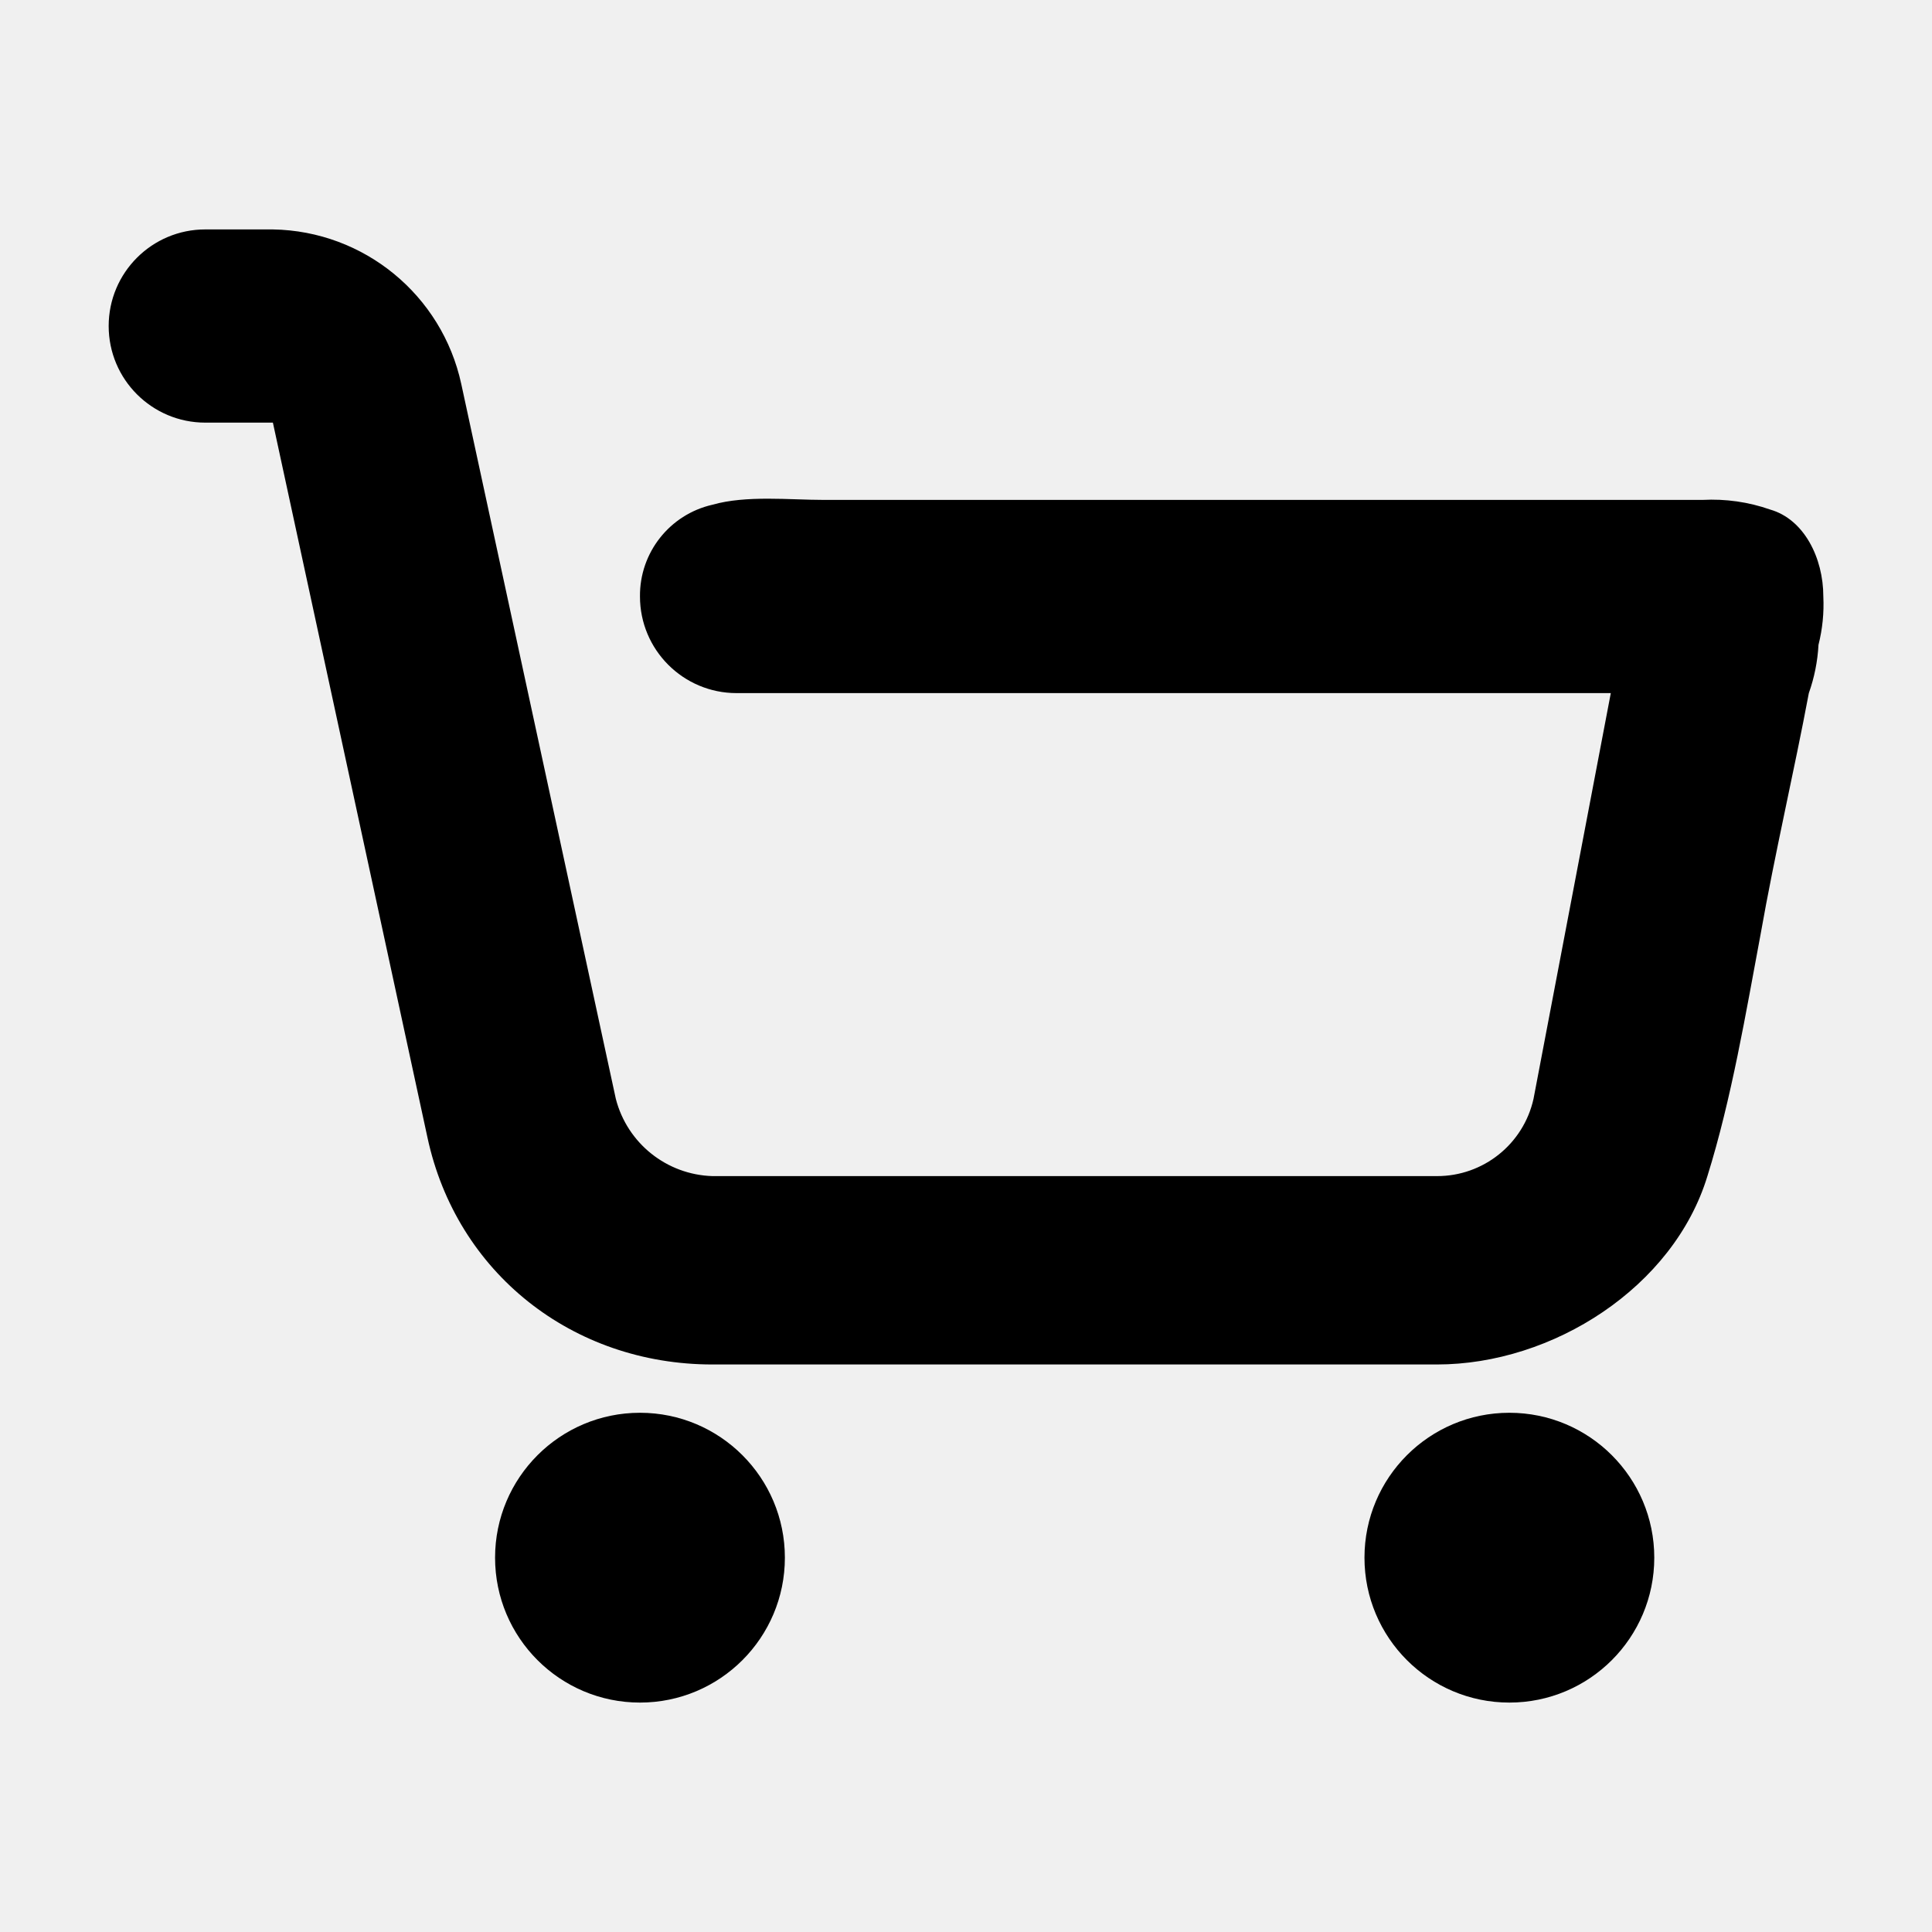
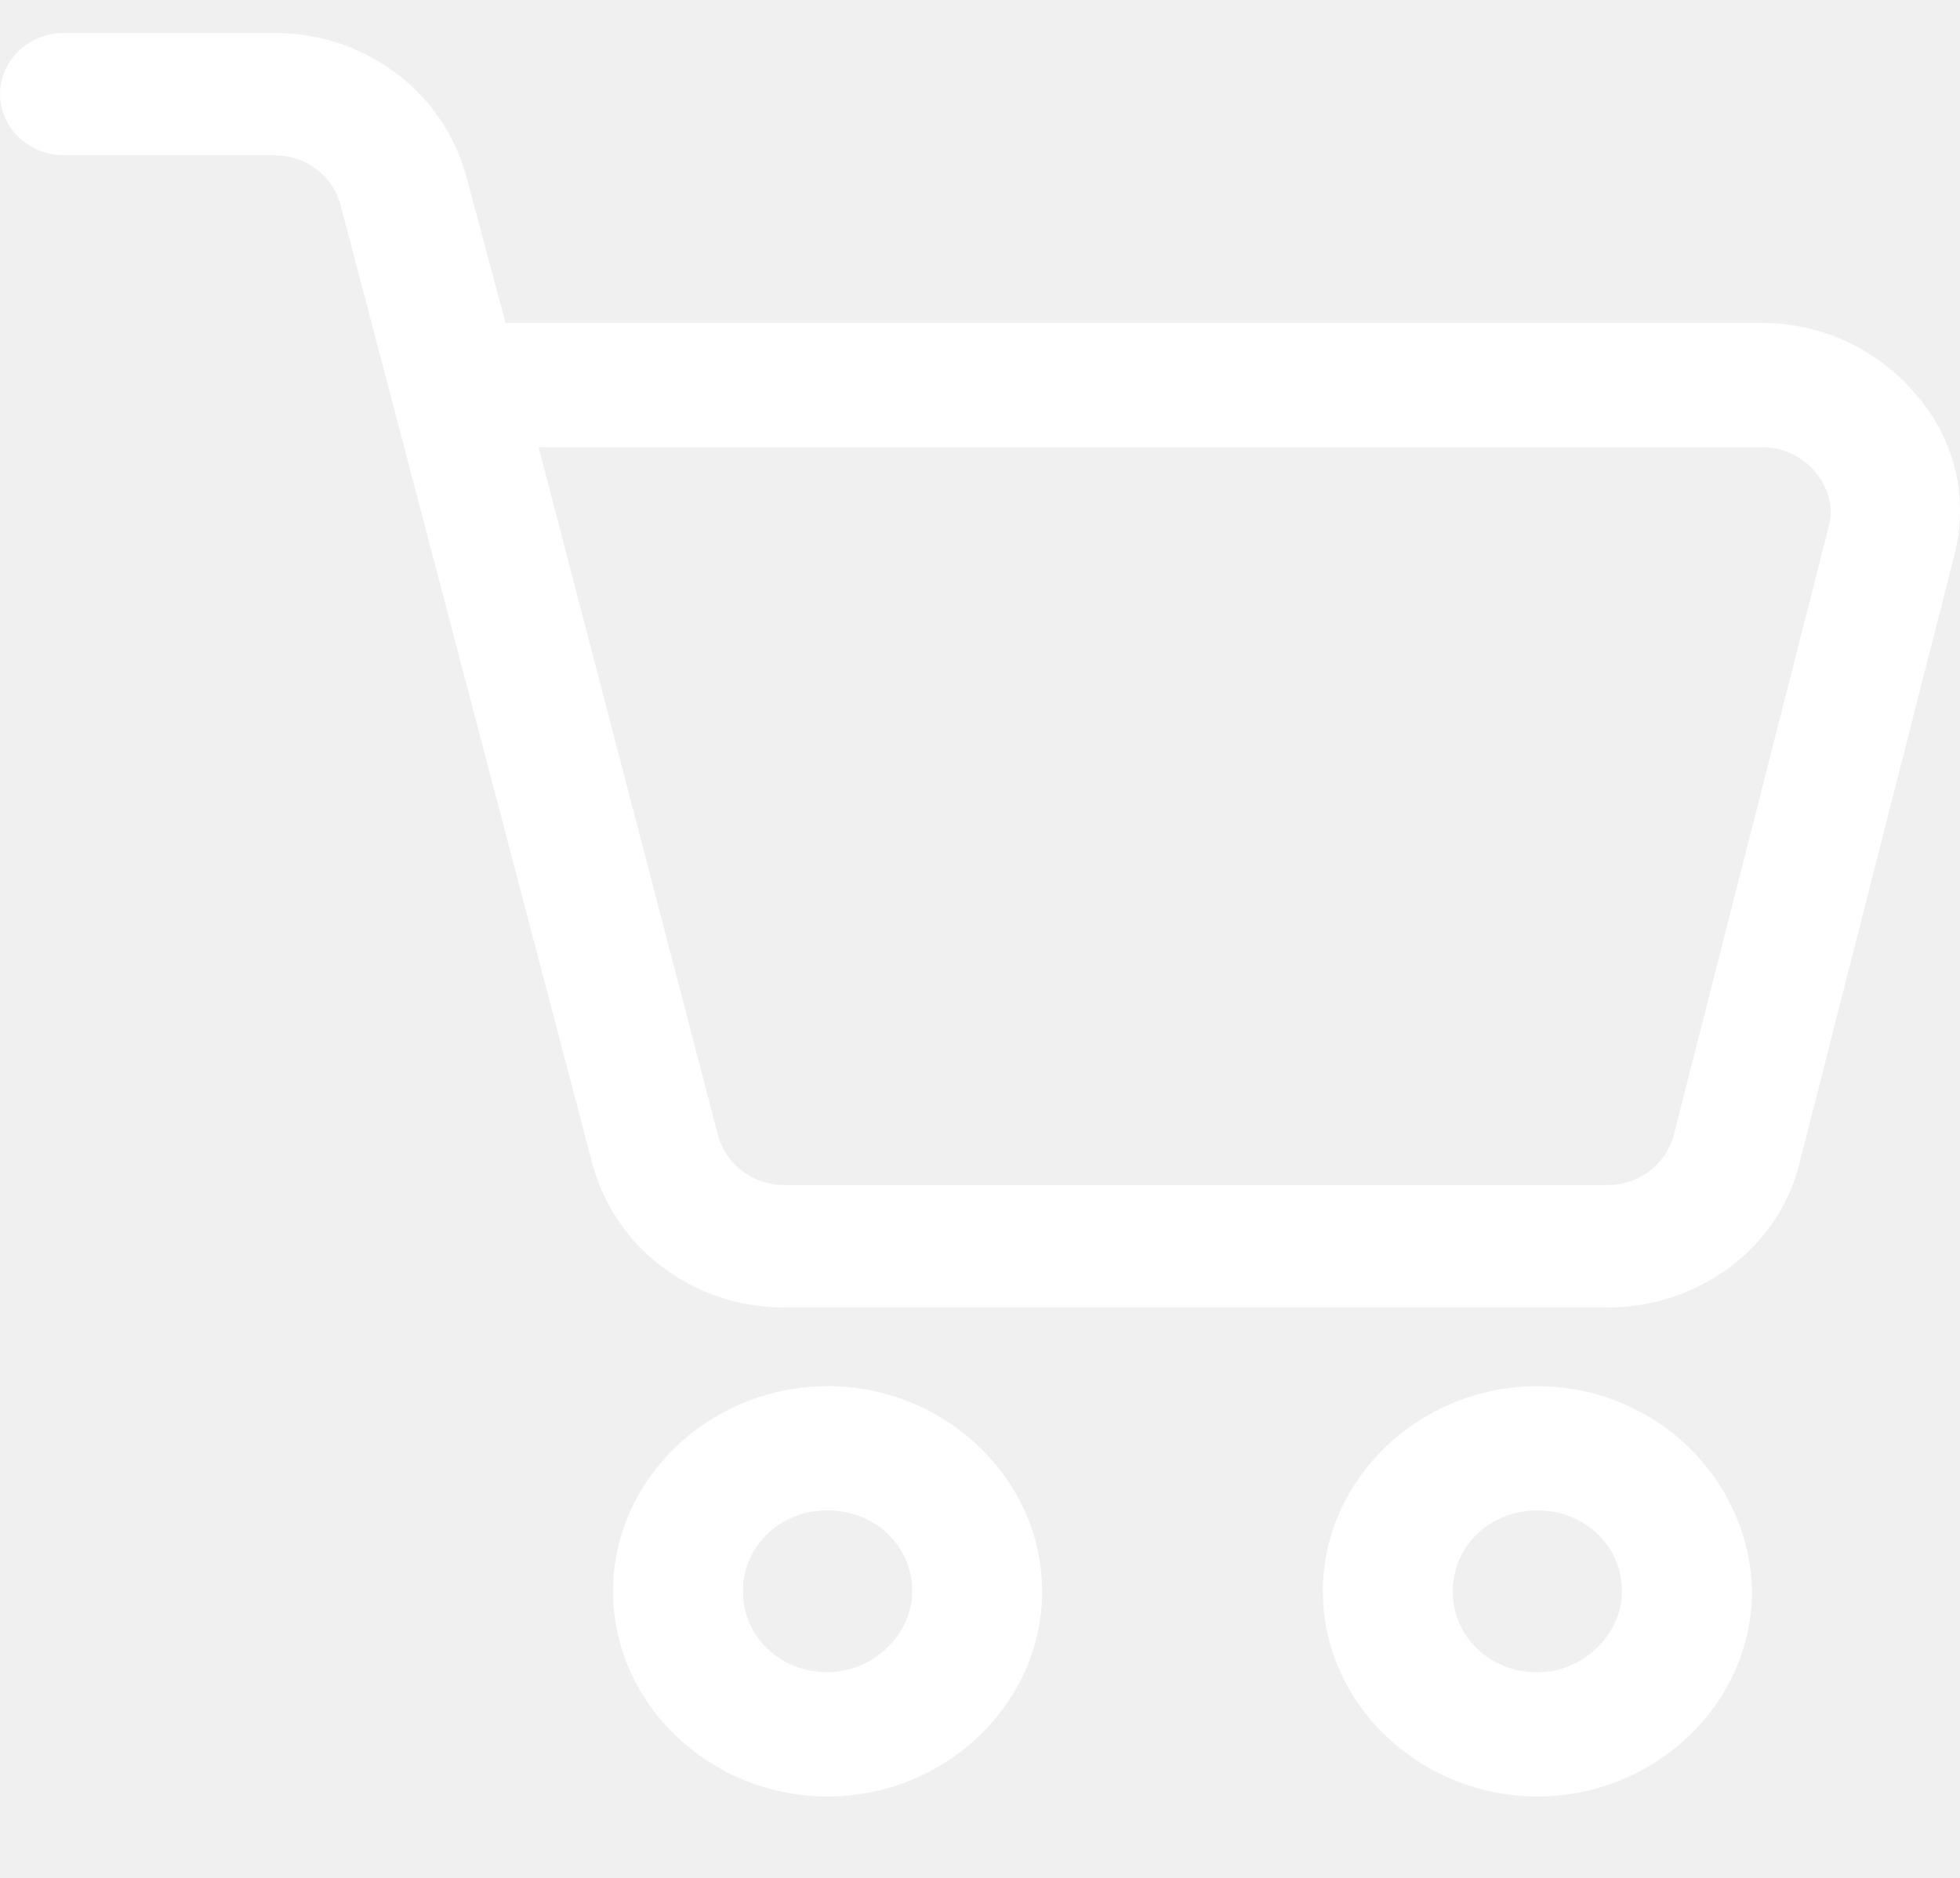
- <svg xmlns="http://www.w3.org/2000/svg" width="200px" height="200px" viewBox="0 0 200 200" data-name="Layer 1" id="Layer_1">
-   <path d="M183.25,52.75a18.22,18.22,0,0,0-7-1h-91c-3.5,0-8-.5-11.5.5a9.64,9.64,0,0,0-7.5,9.5,10,10,0,0,0,10,10h90.5l-8,42a10.22,10.22,0,0,1-10,8h-75a10.66,10.66,0,0,1-10-8l-16-74a20.3,20.3,0,0,0-19.5-16h-7a10,10,0,0,0,0,20h7l16,74c3,14,15,23.5,29.5,23.5h75c12,0,24.5-8,28-19.5,2.5-8,4-17,5.5-25,1.5-8.5,3.5-17,5-25a17.76,17.76,0,0,0,1-5,17,17,0,0,0,.5-5c0-4-2-8-5.5-9Zm-132,108.5a15,15,0,0,0,30,0h0a15,15,0,0,0-30,0Zm90,0a15,15,0,1,0,15-15,15,15,0,0,0-15,15v0Z" />
+ <svg xmlns="http://www.w3.org/2000/svg" width="24" height="23" viewBox="0 0 24 23" fill="none">
+   <path d="M23.474 4.848C23.019 4.292 22.311 3.955 21.578 3.955H6.191L5.711 2.167C5.433 1.128 4.473 0.403 3.361 0.403H0.784C0.354 0.403 0 0.741 0 1.152C0 1.563 0.353 1.902 0.784 1.902H3.361C3.74 1.902 4.069 2.143 4.169 2.506L7.252 14.249C7.53 15.289 8.489 16.014 9.602 16.014H19.683C20.795 16.014 21.781 15.289 22.034 14.249L23.929 6.807C24.105 6.129 23.954 5.404 23.474 4.848L23.474 4.848ZM22.388 6.467L20.493 13.909C20.392 14.272 20.063 14.514 19.684 14.514H9.602C9.223 14.514 8.894 14.272 8.793 13.909L6.595 5.477H21.58C21.832 5.477 22.085 5.598 22.237 5.791C22.388 5.984 22.463 6.226 22.388 6.467L22.388 6.467Z" fill="white" />
+   <path d="M10.133 16.978C8.693 16.978 7.506 18.113 7.506 19.49C7.506 20.867 8.693 22.003 10.133 22.003C11.573 22.004 12.761 20.868 12.761 19.491C12.761 18.114 11.573 16.977 10.133 16.977V16.978ZM10.133 20.481C9.552 20.481 9.097 20.046 9.097 19.49C9.097 18.934 9.552 18.499 10.133 18.499C10.715 18.499 11.17 18.934 11.17 19.49C11.169 20.023 10.689 20.481 10.133 20.481Z" fill="white" />
+   <path d="M18.825 16.978C17.385 16.978 16.198 18.113 16.198 19.491C16.198 20.867 17.385 22.003 18.825 22.003C20.265 22.003 21.453 20.867 21.453 19.491C21.428 18.114 20.265 16.978 18.825 16.978ZM18.825 20.482C18.244 20.482 17.789 20.047 17.789 19.491C17.789 18.935 18.244 18.5 18.825 18.5C19.407 18.5 19.861 18.935 19.861 19.491C19.861 20.023 19.381 20.482 18.825 20.482Z" fill="white" />
</svg>
